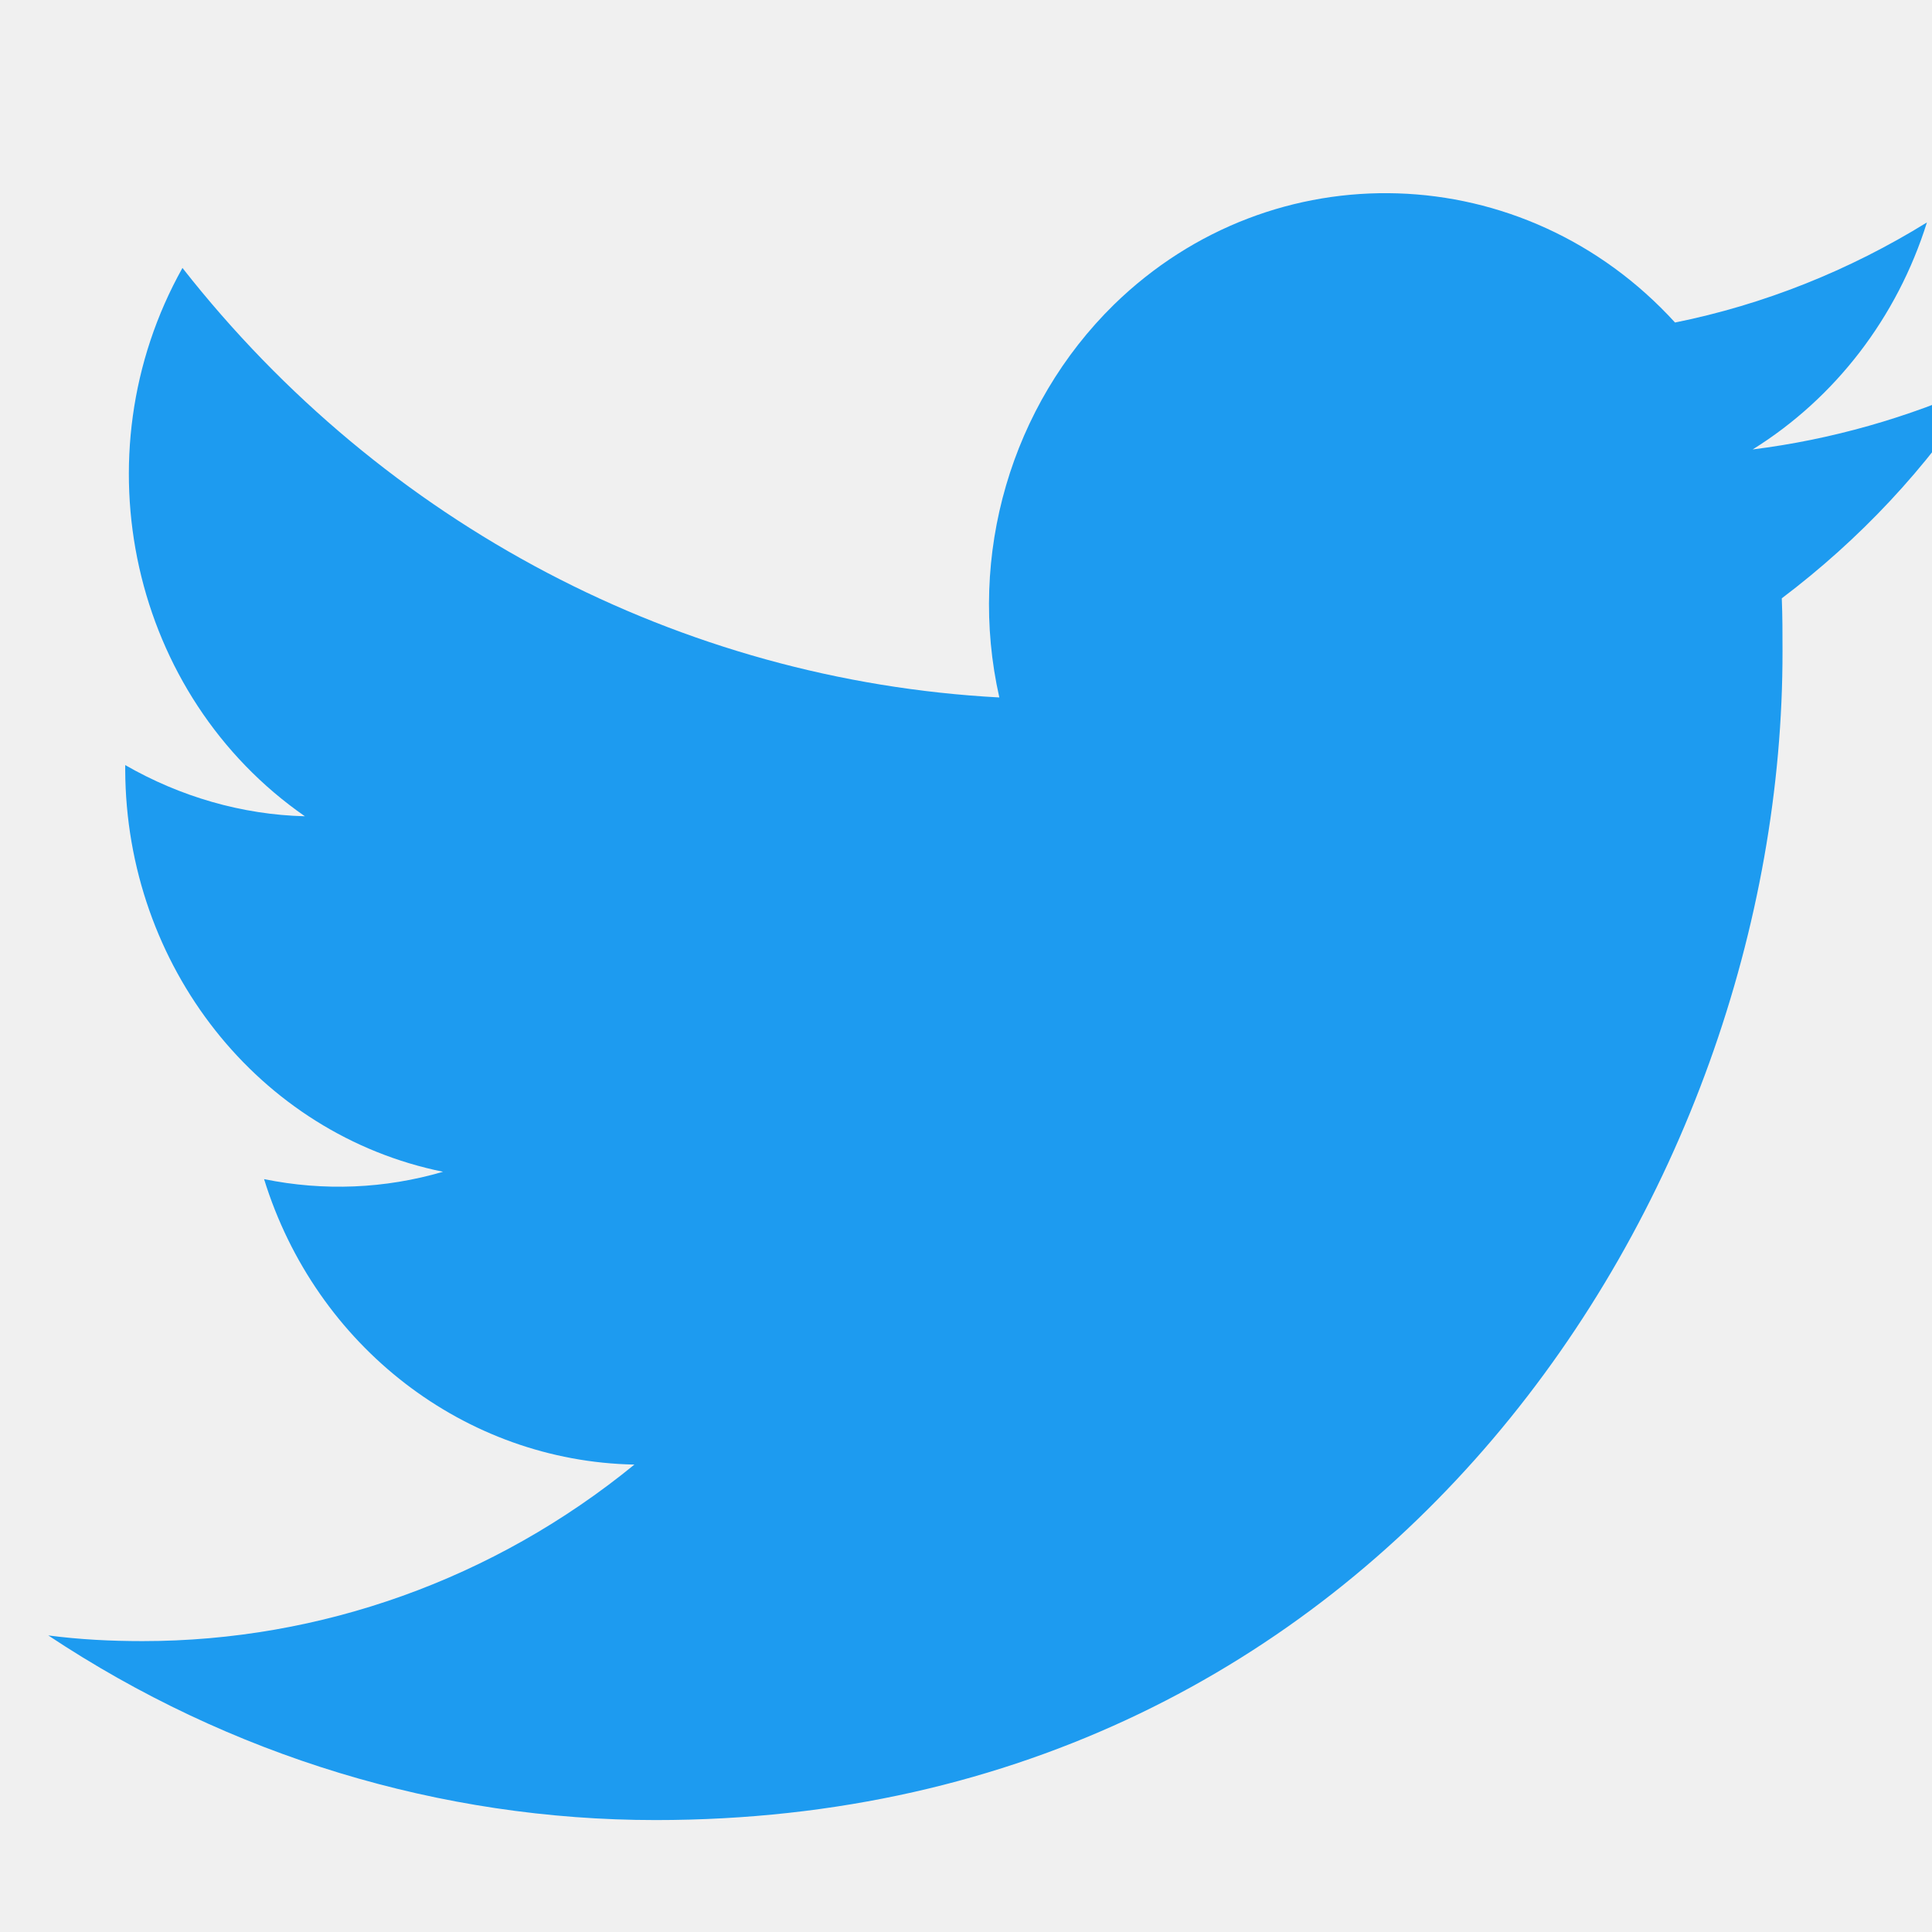
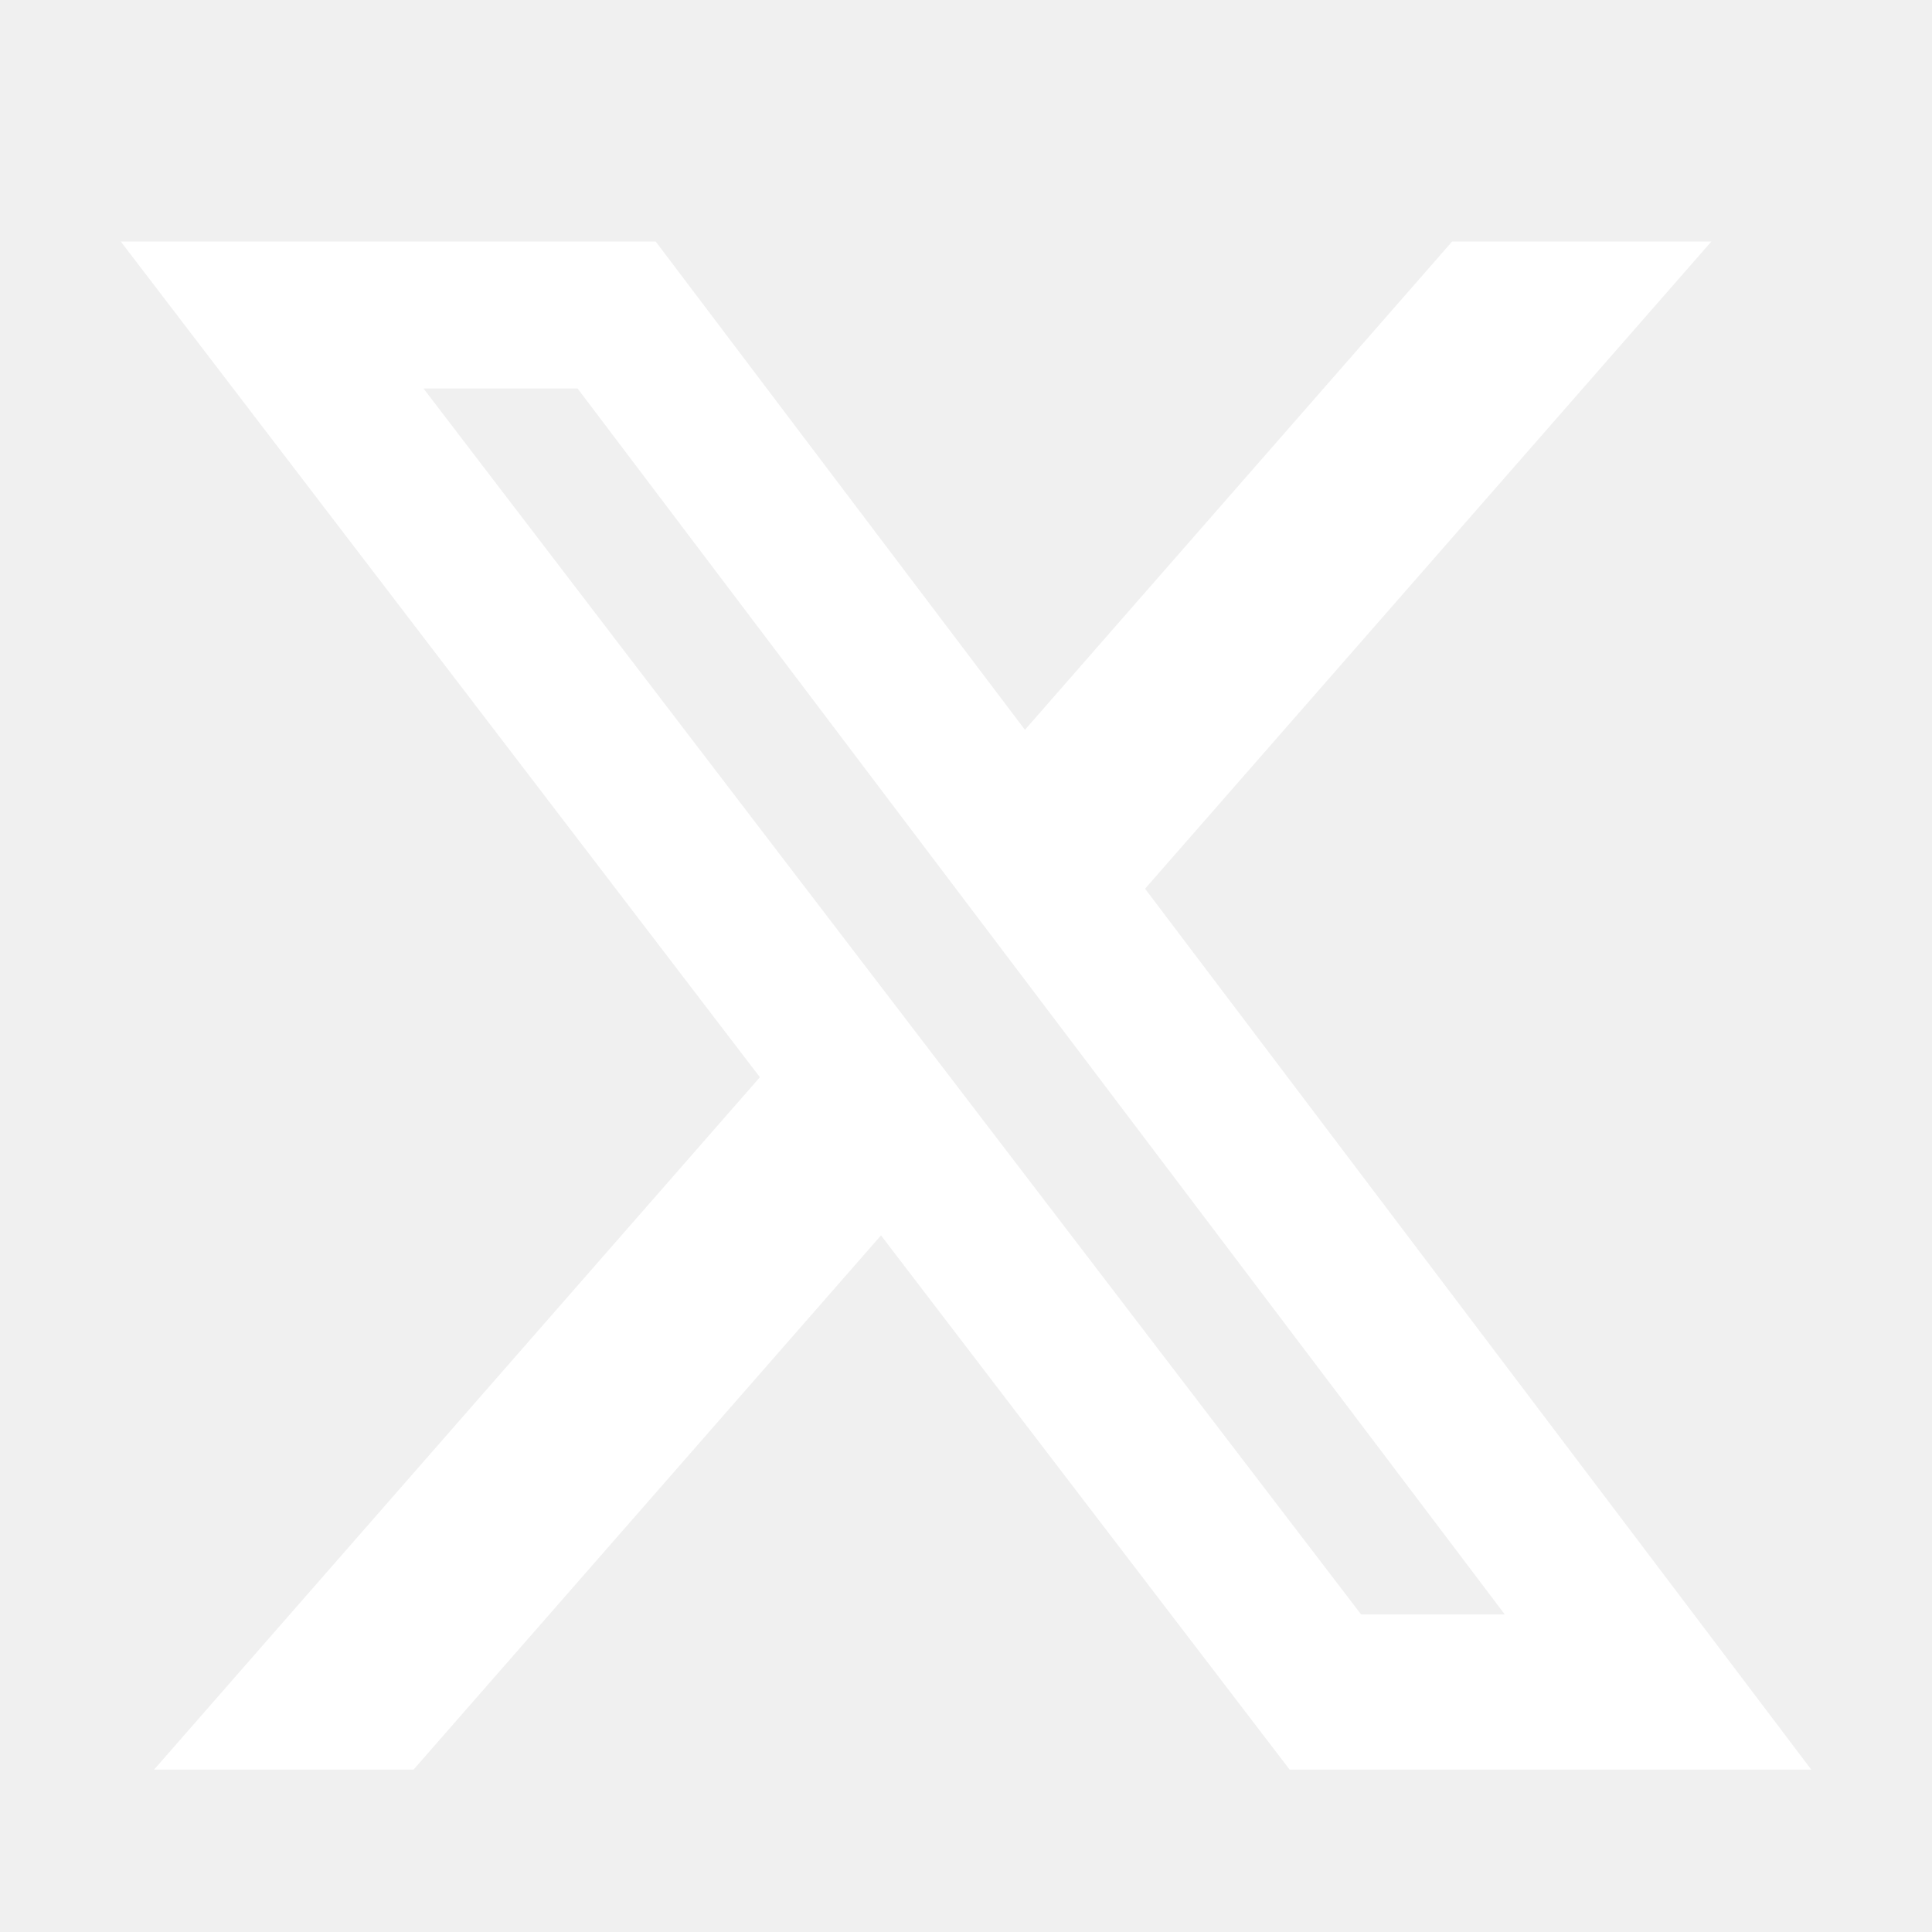
<svg xmlns="http://www.w3.org/2000/svg" width="16" height="16" viewBox="0 0 16 16" fill="none">
-   <g clip-path="url(#clip0_8346_10901)">
-     <path d="M14.756 4.955C14.762 5.103 14.762 5.244 14.762 5.392C14.769 9.886 11.467 15.073 5.43 15.073C3.649 15.073 1.901 14.541 0.4 13.544C0.66 13.578 0.92 13.591 1.18 13.591C2.655 13.591 4.091 13.079 5.254 12.129C3.851 12.102 2.616 11.152 2.187 9.765C2.681 9.866 3.188 9.845 3.669 9.704C2.142 9.394 1.043 8 1.037 6.376C1.037 6.363 1.037 6.349 1.037 6.336C1.492 6.598 2.005 6.747 2.525 6.76C1.089 5.763 0.64 3.776 1.511 2.219C3.181 4.348 5.638 5.635 8.276 5.776C8.01 4.597 8.374 3.358 9.225 2.523C10.544 1.236 12.624 1.303 13.872 2.671C14.606 2.523 15.315 2.24 15.958 1.842C15.711 2.63 15.198 3.297 14.515 3.722C15.165 3.641 15.802 3.459 16.4 3.189C15.958 3.877 15.399 4.469 14.756 4.955Z" fill="#1D9BF0" />
-   </g>
-   <defs>
-     <clipPath id="clip0_8346_10901">
-       <rect width="16" height="16" fill="white" />
-     </clipPath>
-   </defs>
+   <path d="M12.026 2H14.173L9.483 7.36L15 14.655H10.68L7.296 10.231L3.425 14.655H1.276L6.293 8.921L1 2H5.43L8.488 6.044L12.026 2ZM11.272 13.37H12.462L4.783 3.217H3.507L11.272 13.37Z" fill="white" />
</svg>
